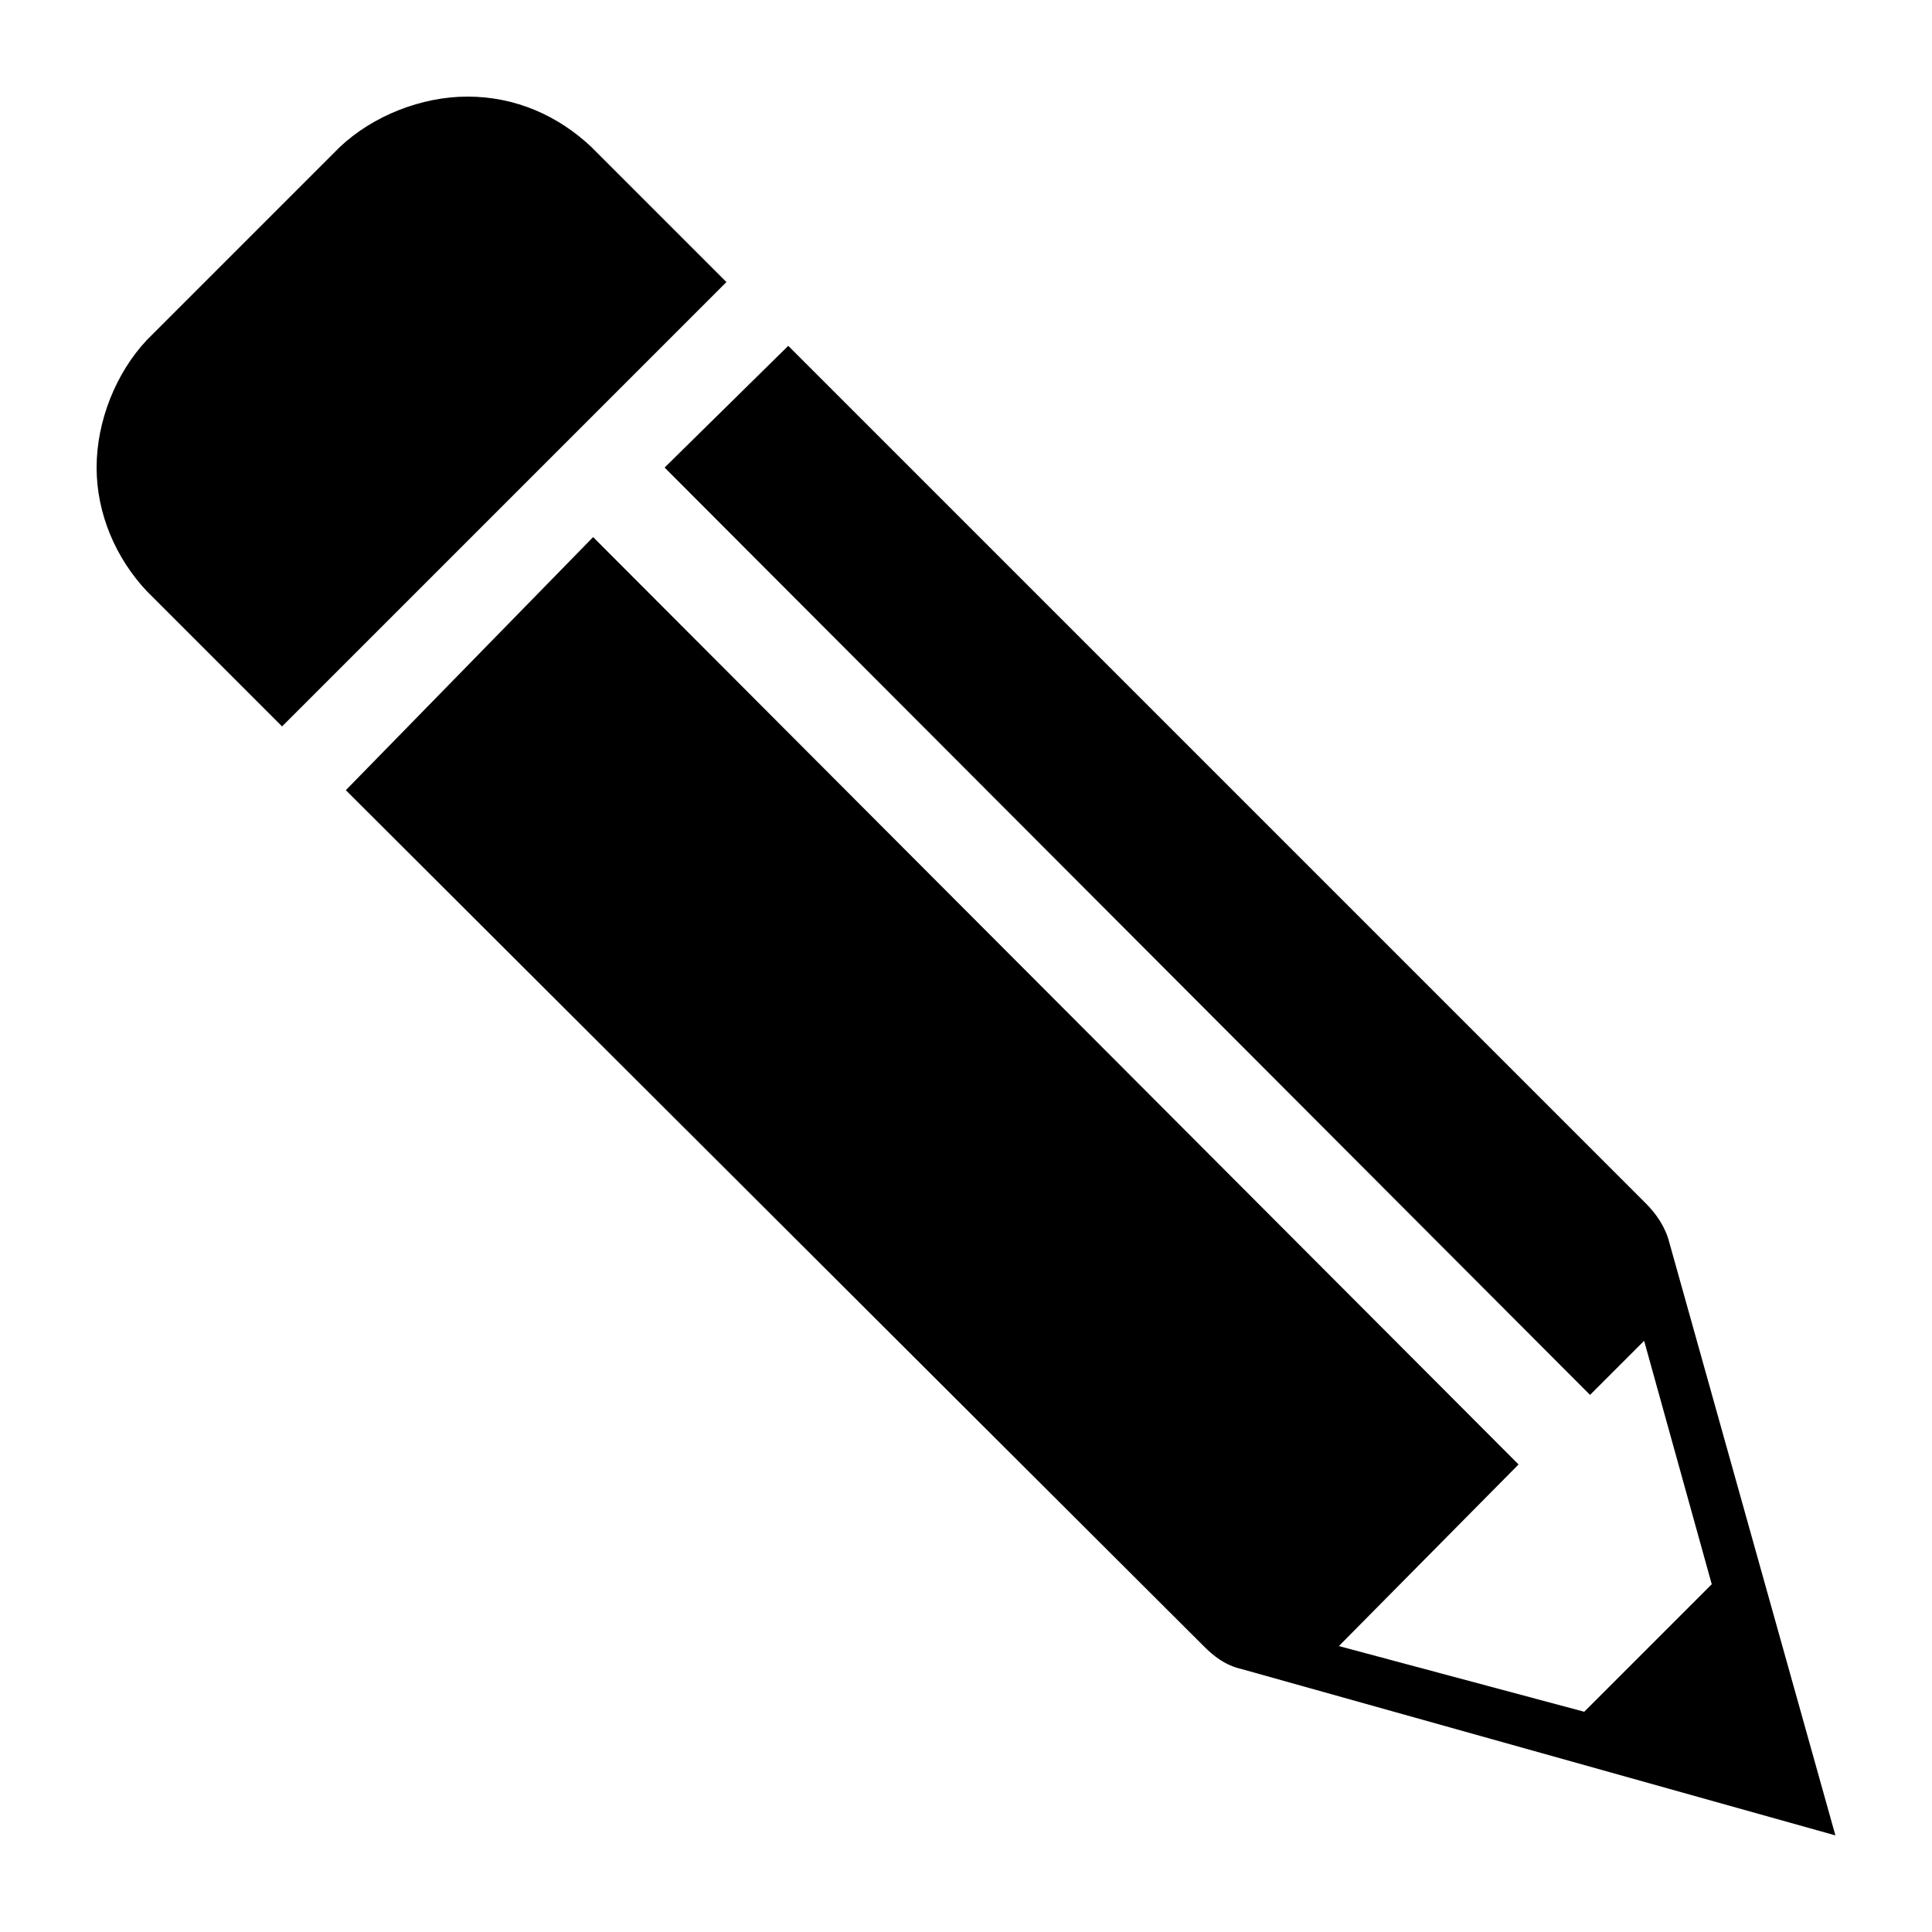
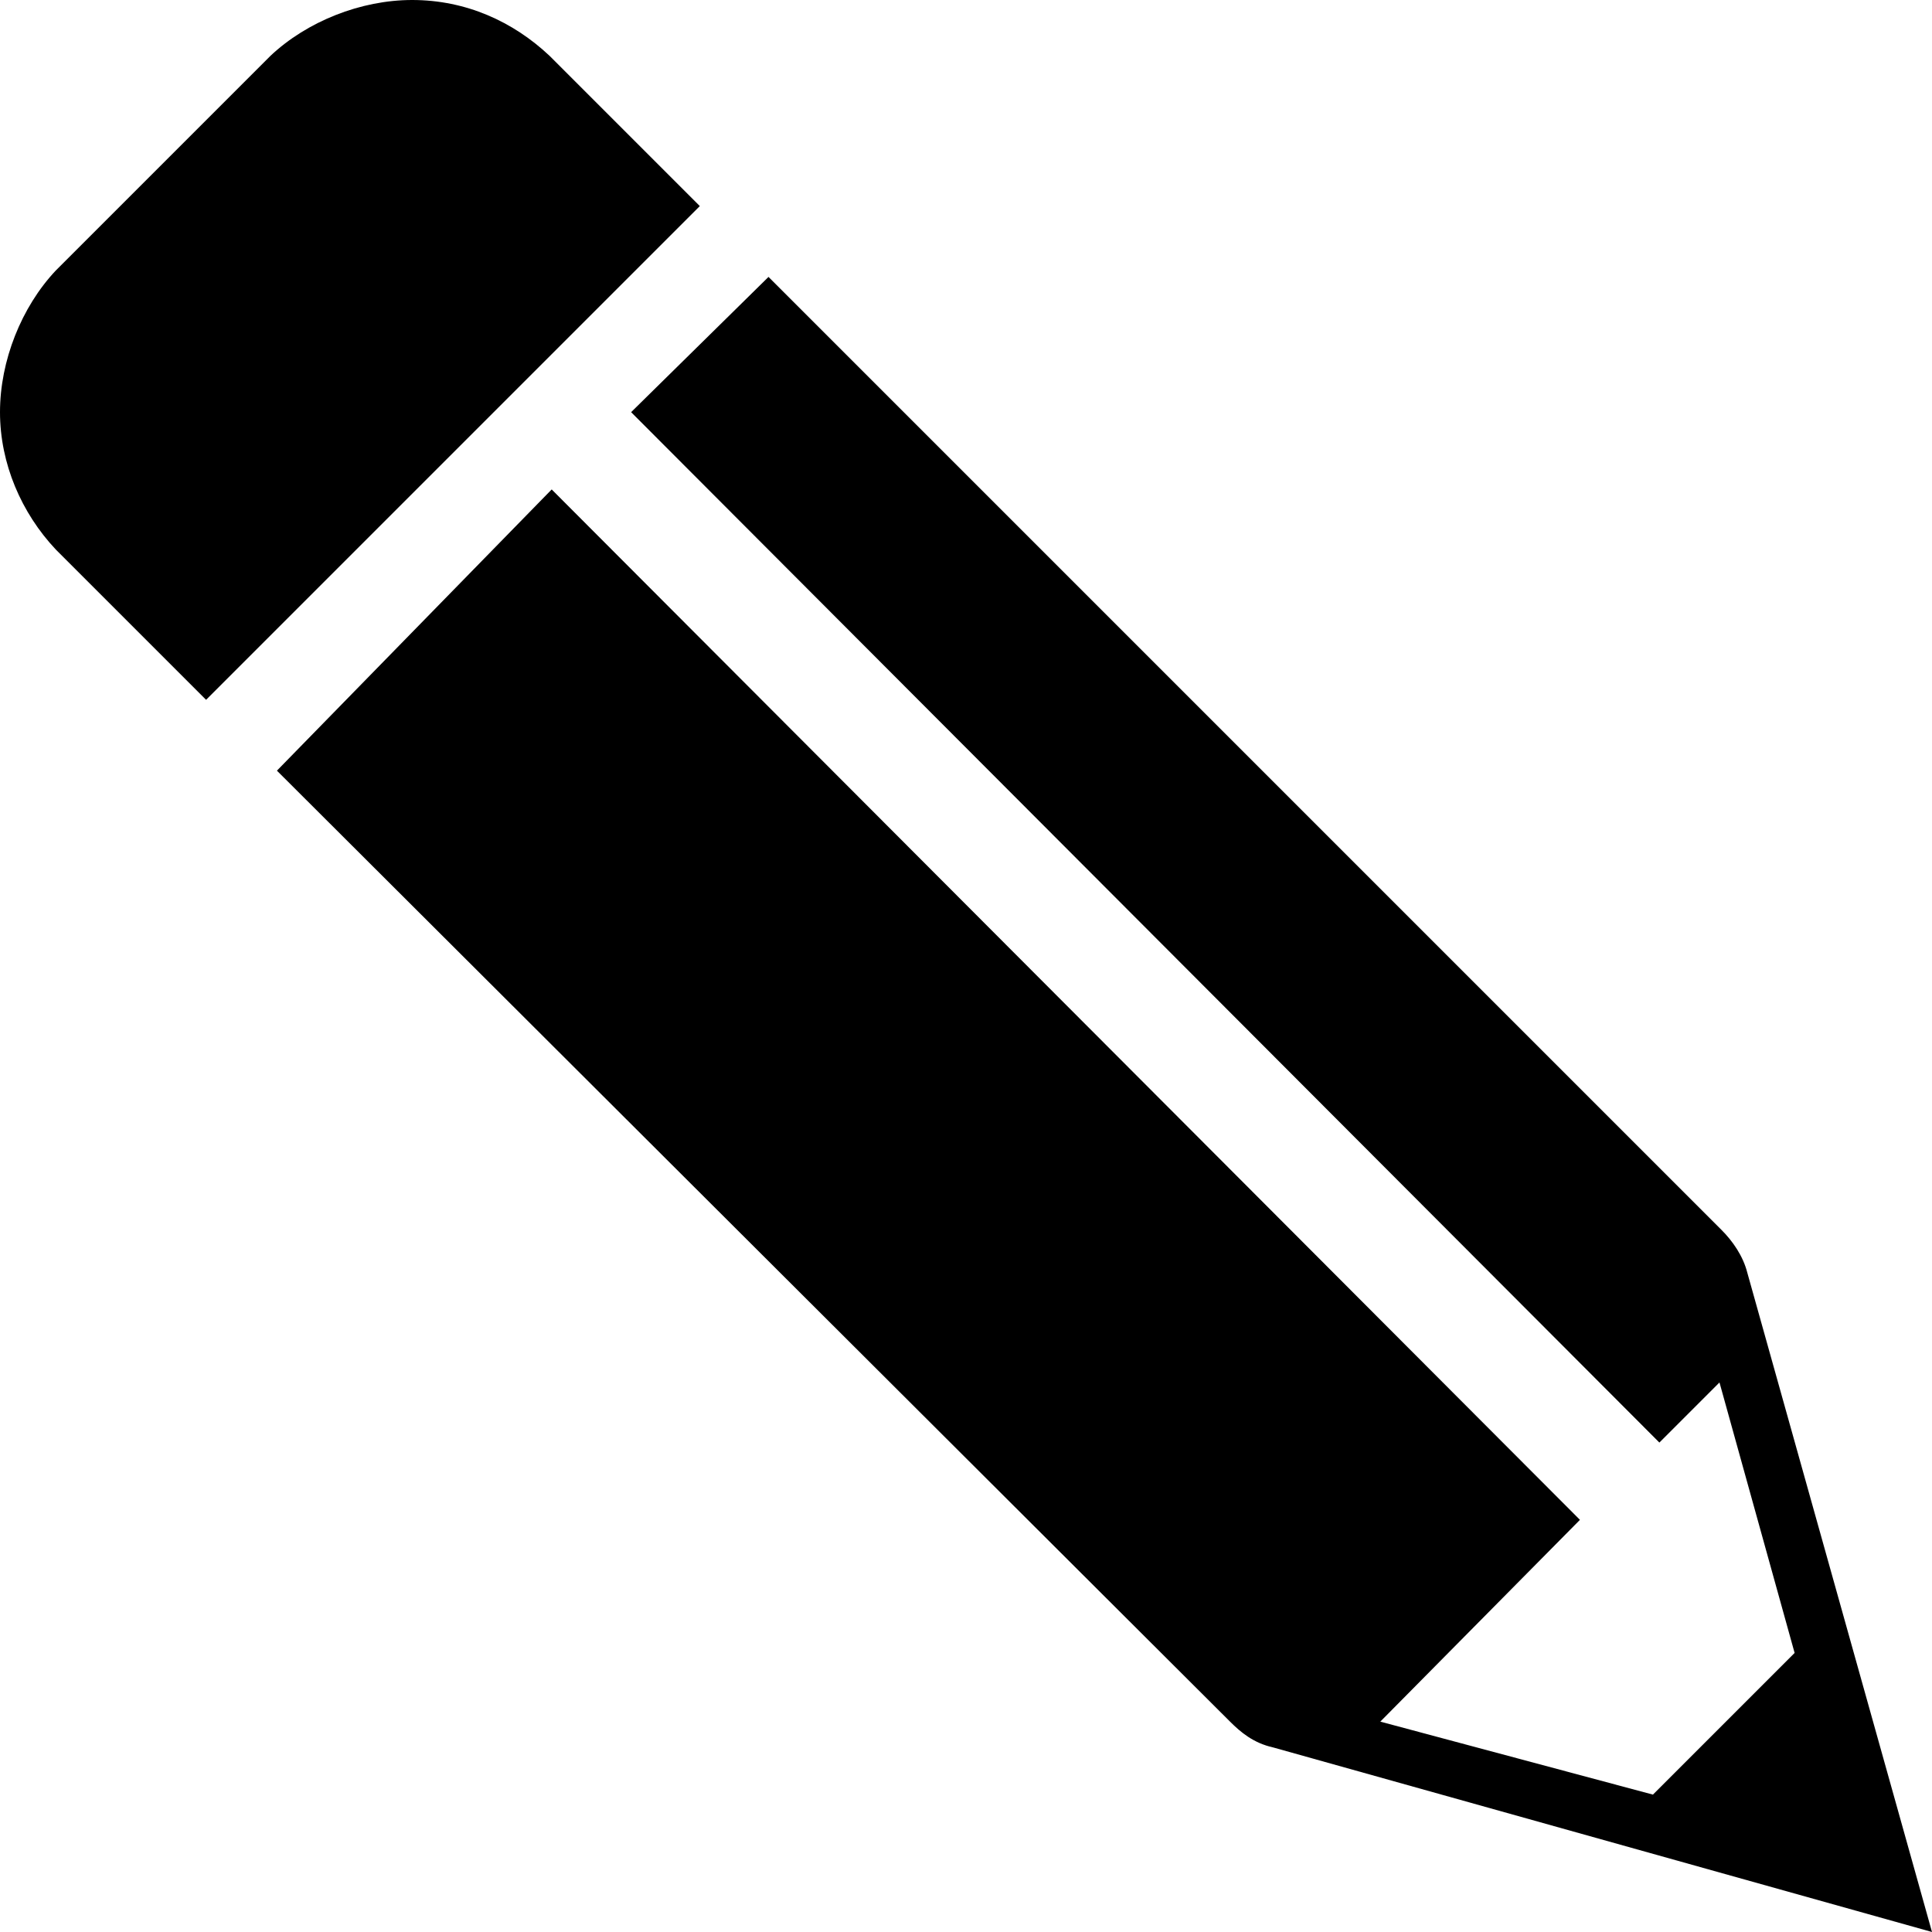
- <svg xmlns="http://www.w3.org/2000/svg" version="1.1" x="0px" y="0px" viewBox="0 0 100 100" enable-background="new 0 0 100 100" xml:space="preserve">
-   <path d="M37.6,14.6l-23,23l-7-7C6,28.9,5,26.6,5,24.2c0-2.4,1-4.9,2.6-6.6l10-10C19.3,6,21.8,5,24.2,5c2.5,0,4.7,1,6.4,2.6  L37.6,14.6z M95,95l-8.6-30.7c-0.2-0.8-0.7-1.5-1.2-2C43,20.1,43,20.1,40.8,17.9l-6.4,6.3l47.9,48l2.8-2.8L88.6,82L82,88.6  l-12.7-3.4l9.3-9.4L30.7,27.8L17.9,40.9l44.4,44.3c0.5,0.5,1.1,1,2,1.2L95,95z" />
+ <svg xmlns="http://www.w3.org/2000/svg" version="1.1" x="0px" y="0px" viewBox="0 0 90 90" enable-background="new 0 0 100 100" xml:space="preserve" id="svg3424" width="90" height="90">
+   <defs id="defs3428" />
+   <path d="m 32.6,9.6 -23,23 -7,-7 C 1,23.9 0,21.6 0,19.2 0,16.8 1,14.3 2.6,12.6 l 10,-10 C 14.3,1 16.8,0 19.2,0 c 2.5,0 4.7,1 6.4,2.6 z M 90,90 81.4,59.3 C 81.2,58.5 80.7,57.8 80.2,57.3 38,15.1 38,15.1 35.8,12.9 l -6.4,6.3 47.9,48 2.8,-2.8 L 83.6,77 77,83.6 64.3,80.2 73.6,70.8 25.7,22.8 12.9,35.9 57.3,80.2 c 0.5,0.5 1.1,1 2,1.2 z" id="path3422" />
</svg>
